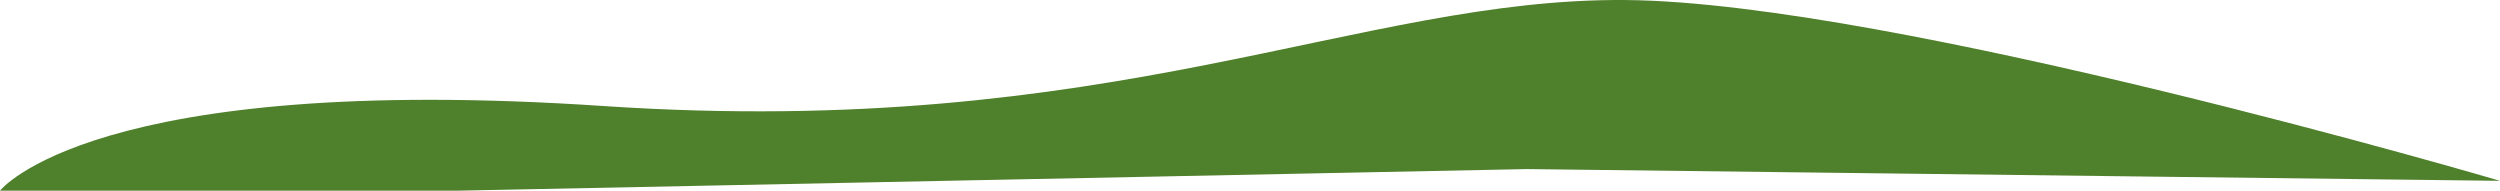
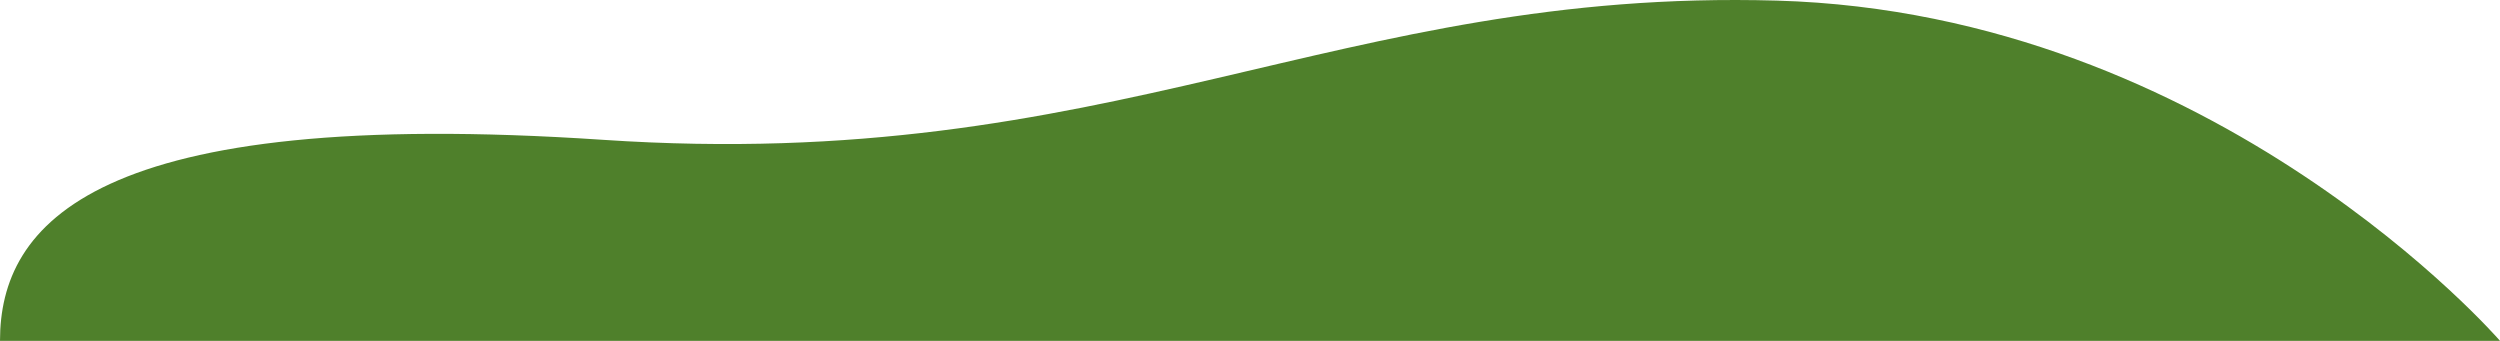
- <svg xmlns="http://www.w3.org/2000/svg" width="1015.996" height="77.473" viewBox="0 0 1015.996 77.473">
-   <path d="M588.881,377.153c-108.752-.91-208.125,57-415.469,43.072s-245.2,34.391-245.2,34.391H115.072l433.733-8.761,395.4,4.772S697.633,378.063,588.881,377.153Z" transform="translate(71.787 -377.142)" fill="#4f802b" />
+ <svg xmlns="http://www.w3.org/2000/svg" width="1016.381" height="138.569" viewBox="0 0 1016.381 138.569">
+   <path d="M650.539,363.623c-178.82-5.093-269.783,70.534-477.127,56.6s-245.2,34.391-245.2,81.721H944.594S829.359,368.715,650.539,363.623Z" transform="translate(71.787 -363.376)" fill="#4f802b" />
</svg>
